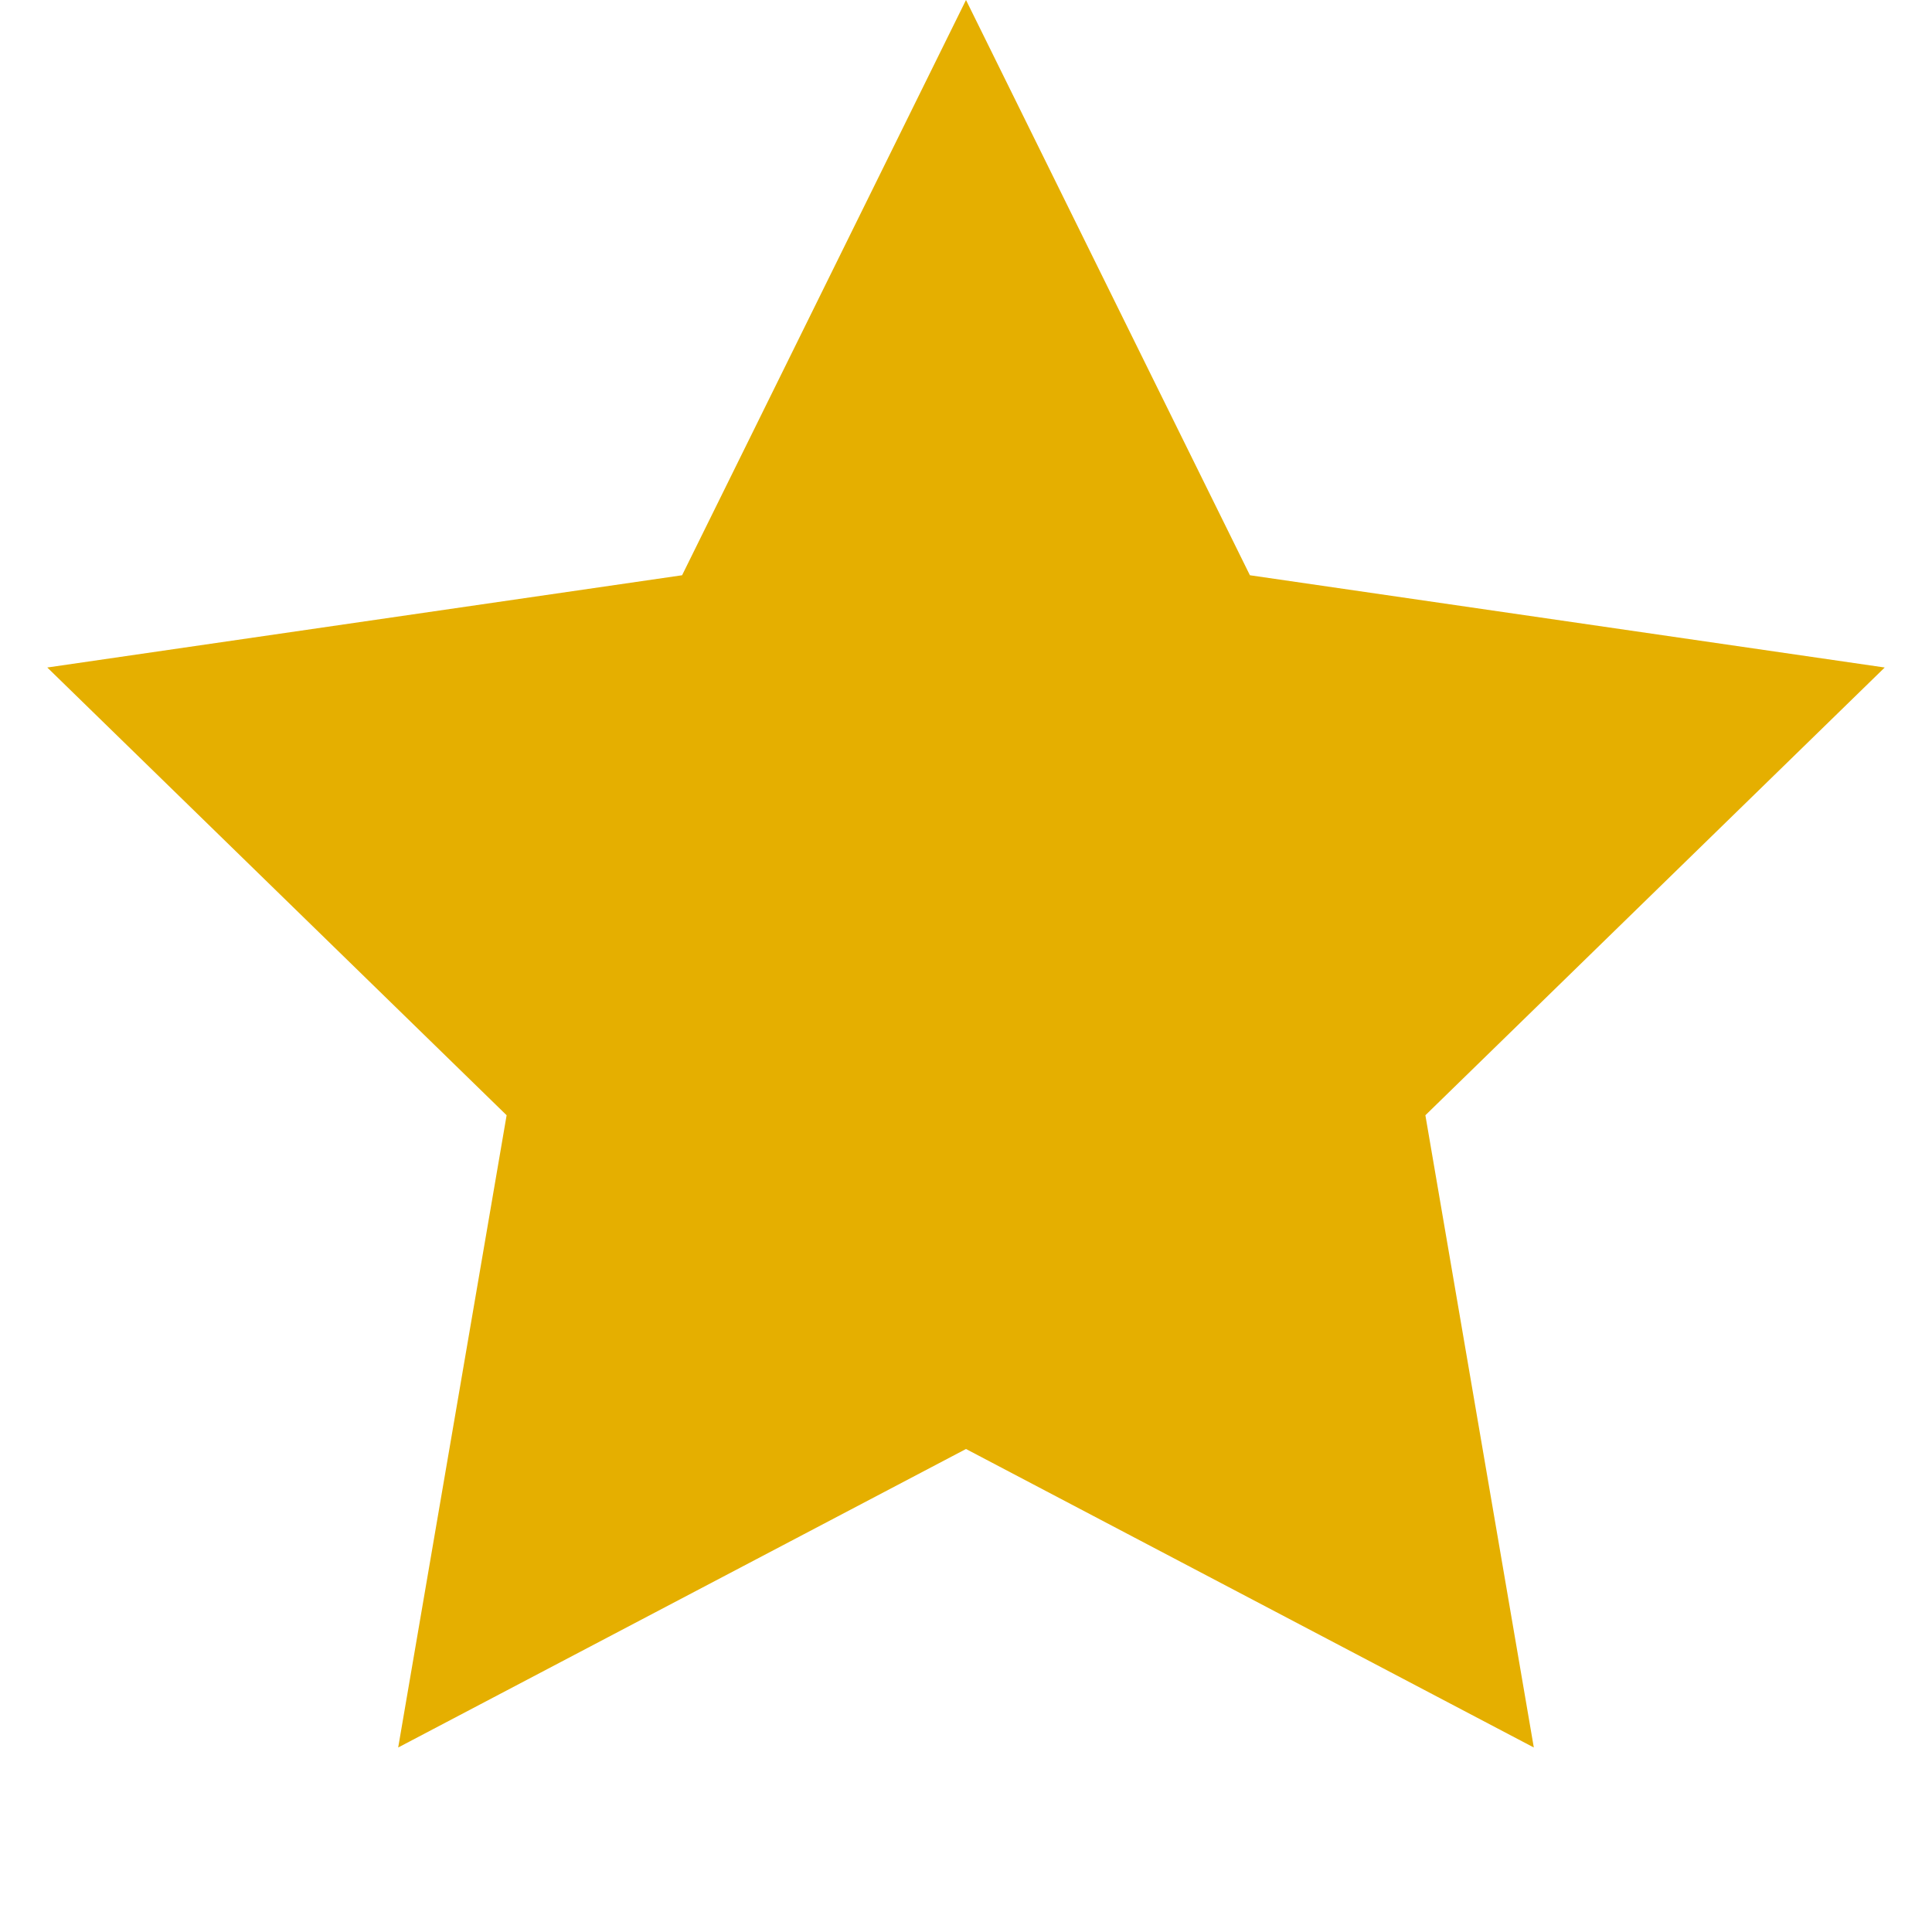
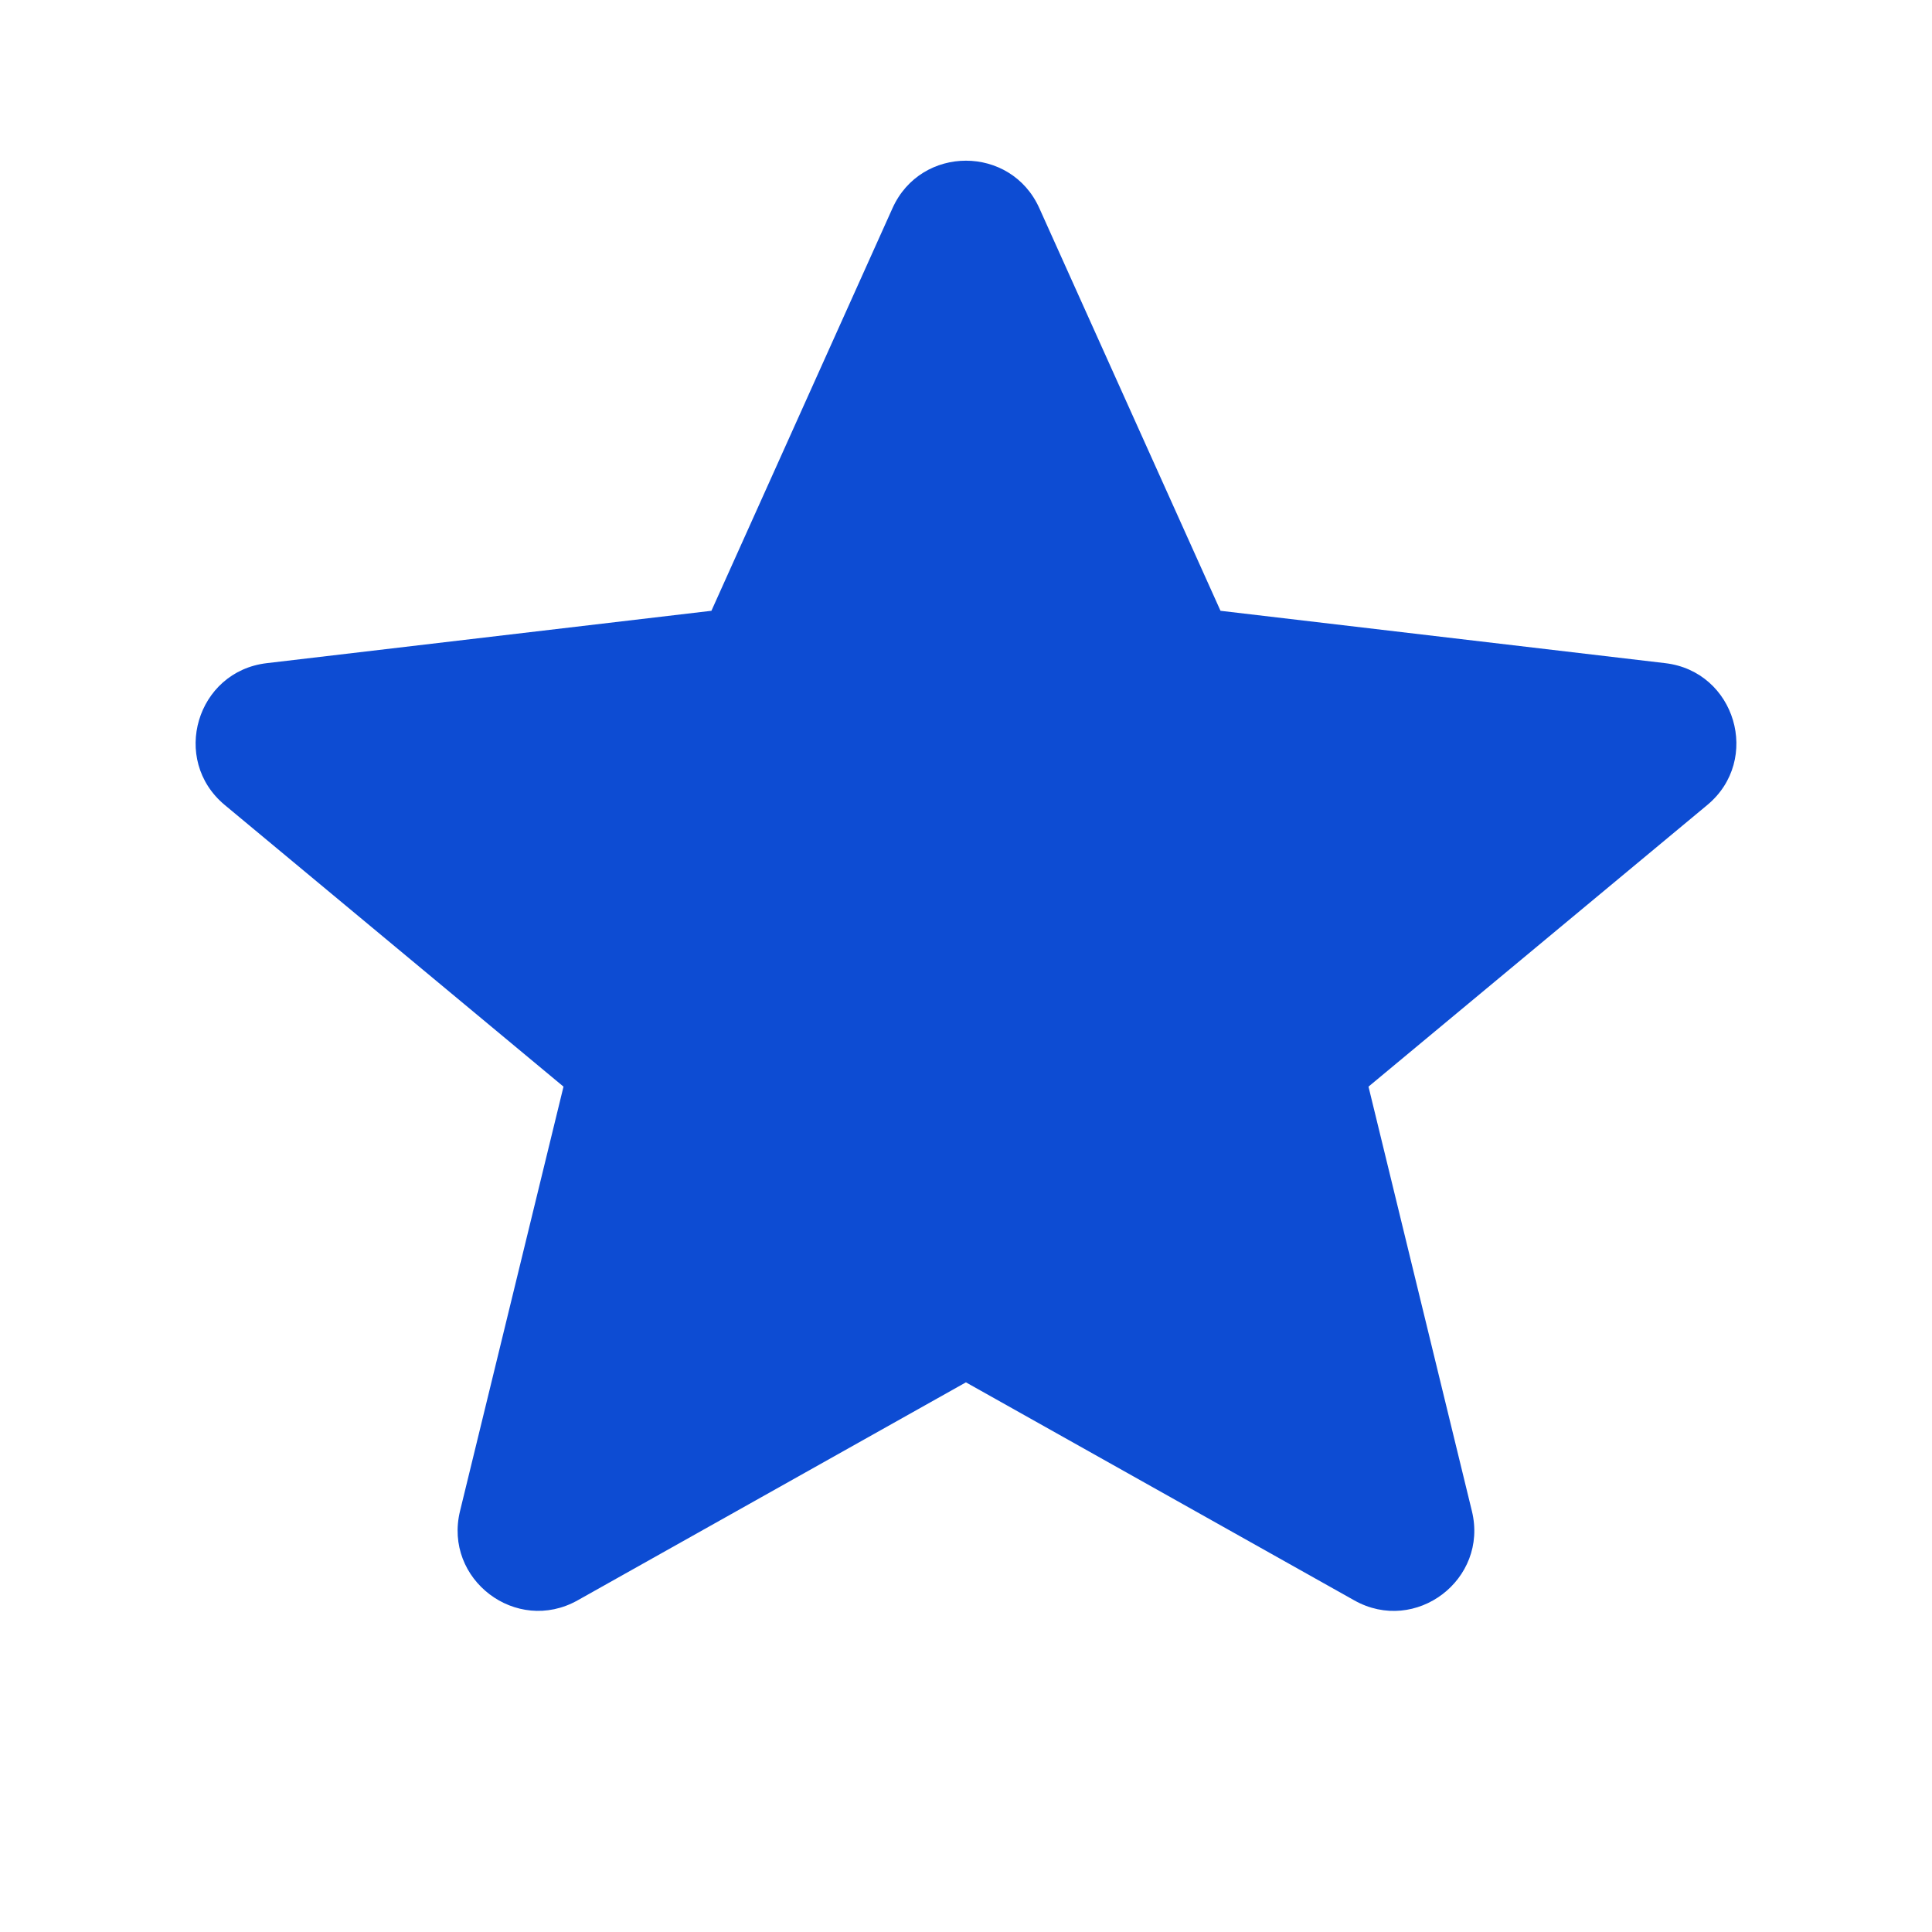
- <svg xmlns="http://www.w3.org/2000/svg" width="40" height="40" viewBox="0 0 40 40" fill="none">
-   <path d="M20 0L25.878 11.91L39.021 13.82L29.511 23.09L31.756 36.18L20 30L8.244 36.18L10.489 23.09L0.979 13.82L14.122 11.91L20 0Z" fill="#E5AF00" />
+ <svg xmlns="http://www.w3.org/2000/svg" width="48" height="48" viewBox="0 0 48 48" fill="none">
+   <path d="M22.174 5.172C22.882 3.599 25.115 3.599 25.822 5.172L30.323 15.175L41.372 16.476C43.117 16.681 43.768 18.877 42.417 20L34 26.997L36.569 37.543C36.983 39.242 35.172 40.617 33.647 39.761L23.998 34.344L14.351 39.76C12.826 40.616 11.015 39.241 11.429 37.542L14 26.997L5.584 20C4.232 18.876 4.883 16.681 6.628 16.476L17.675 15.175L22.174 5.172Z" fill="#0D4CD3" />
</svg>
